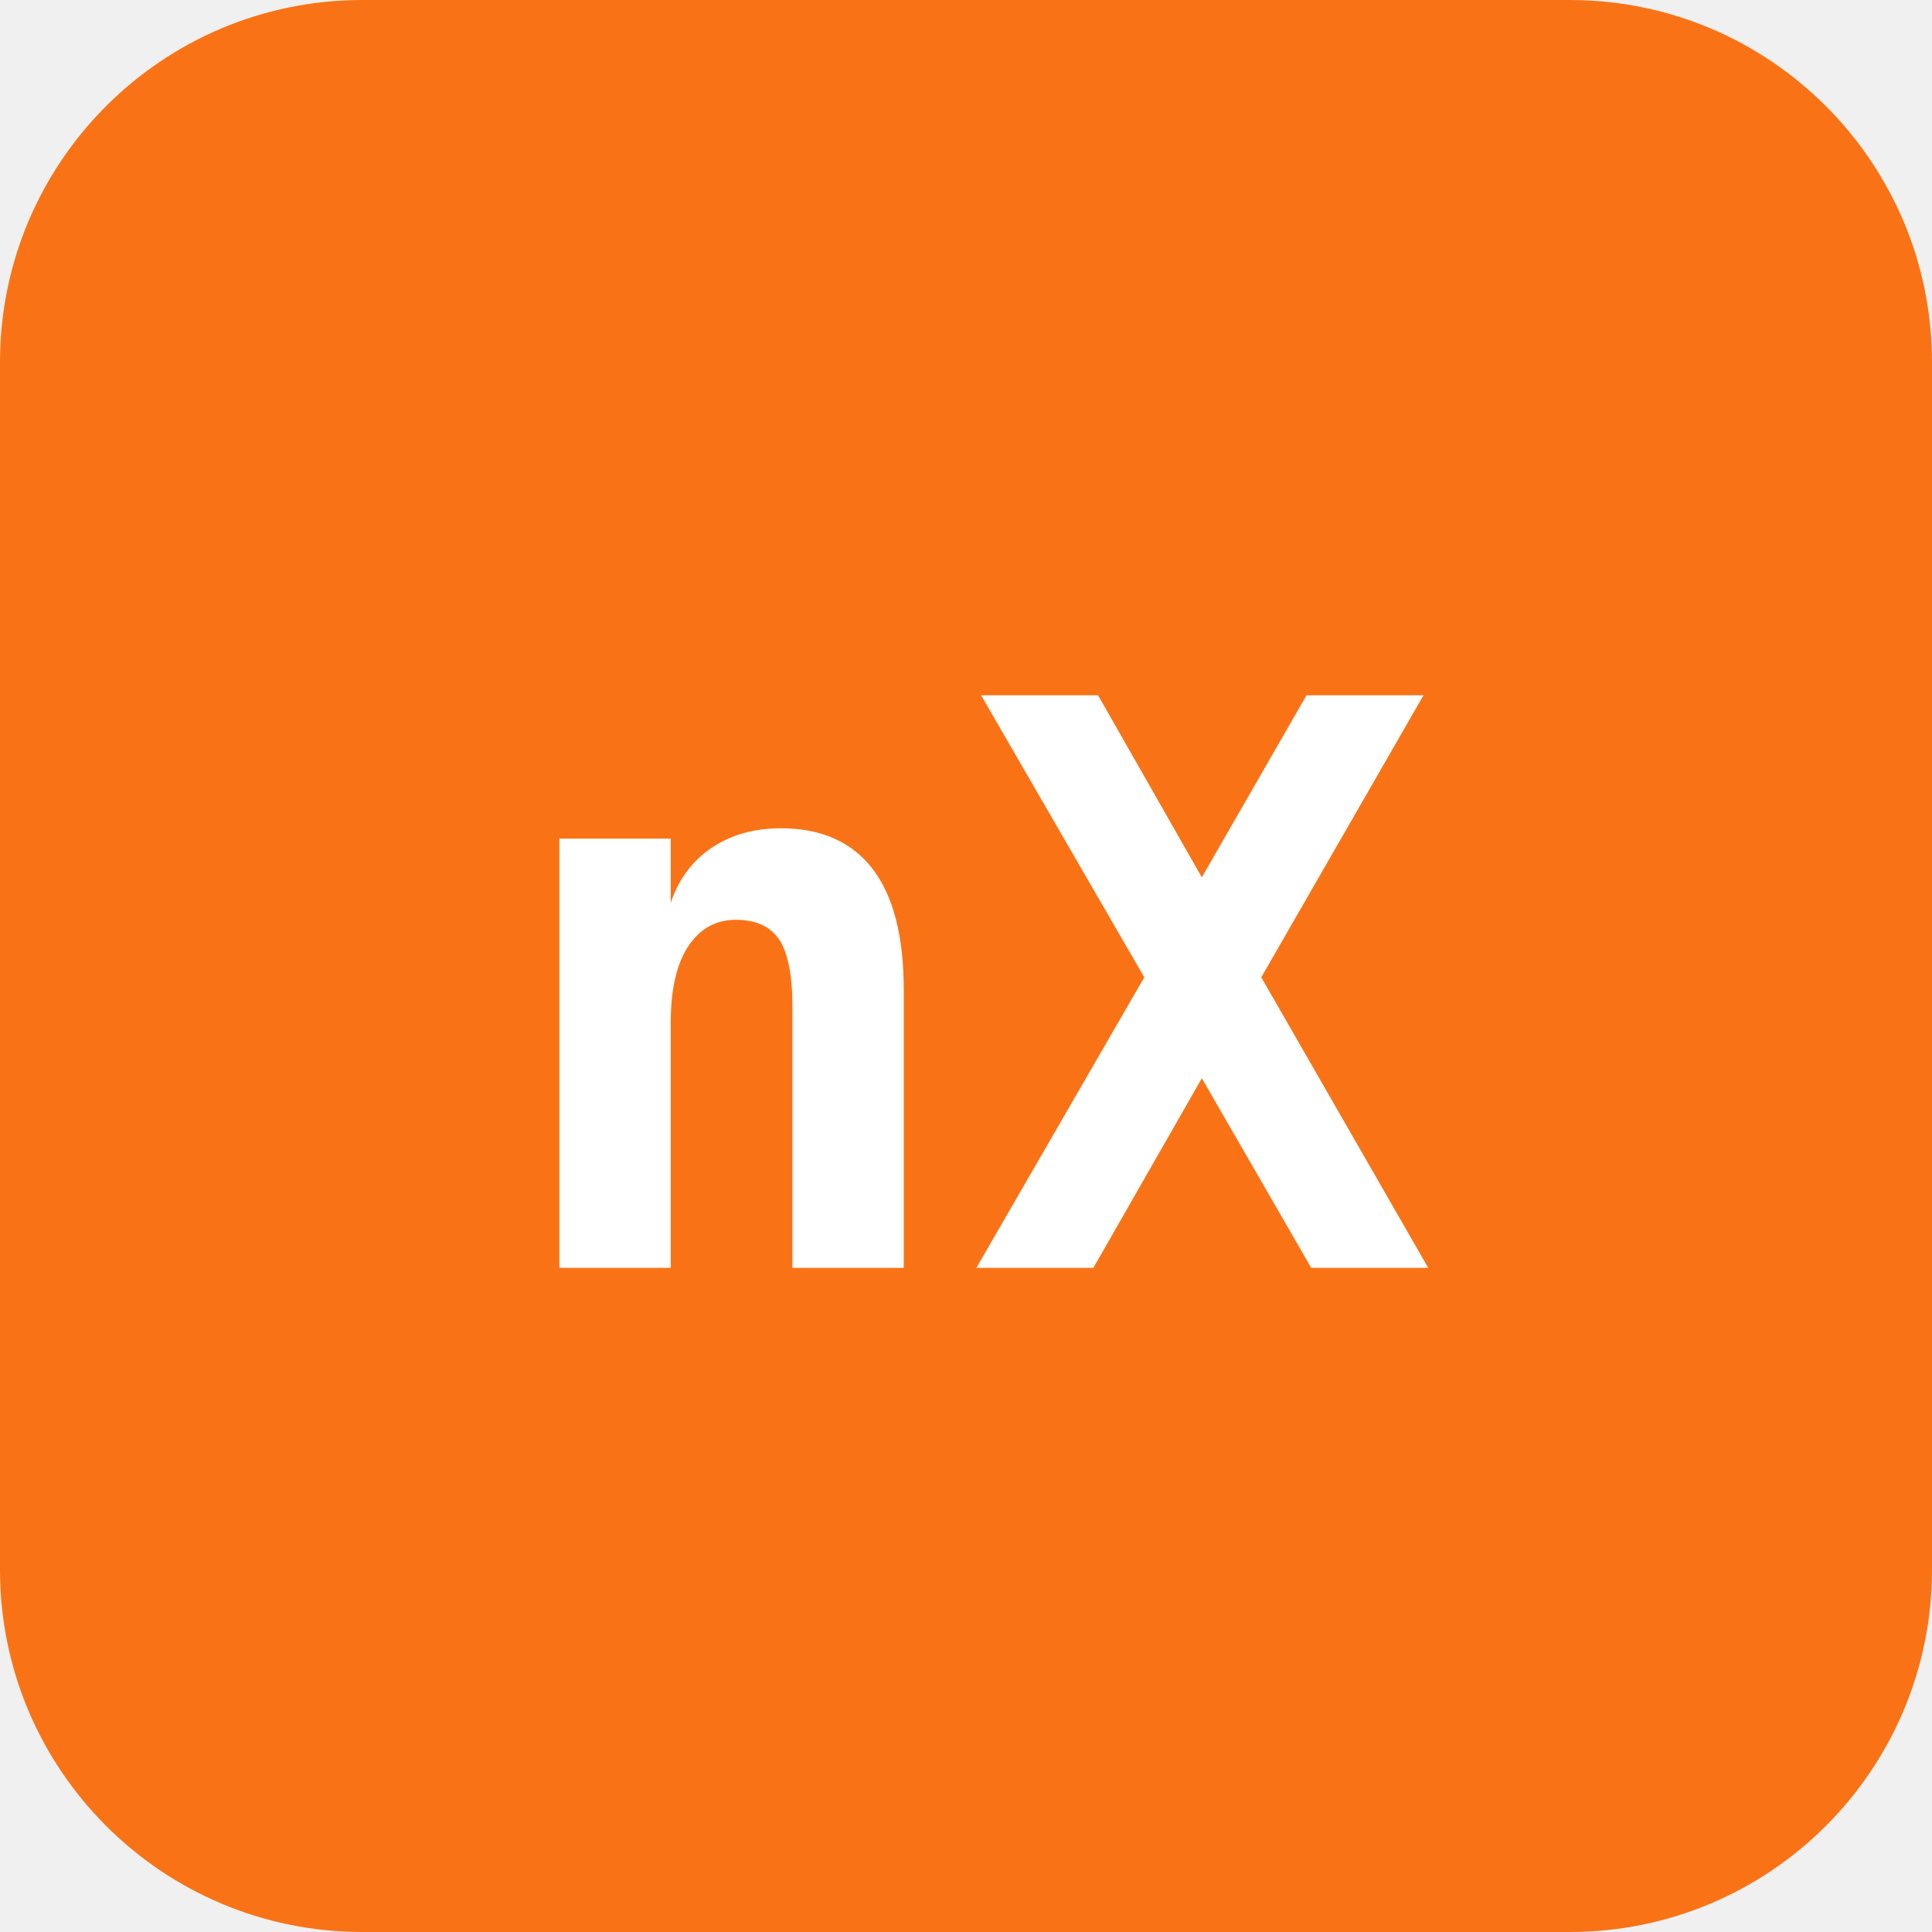
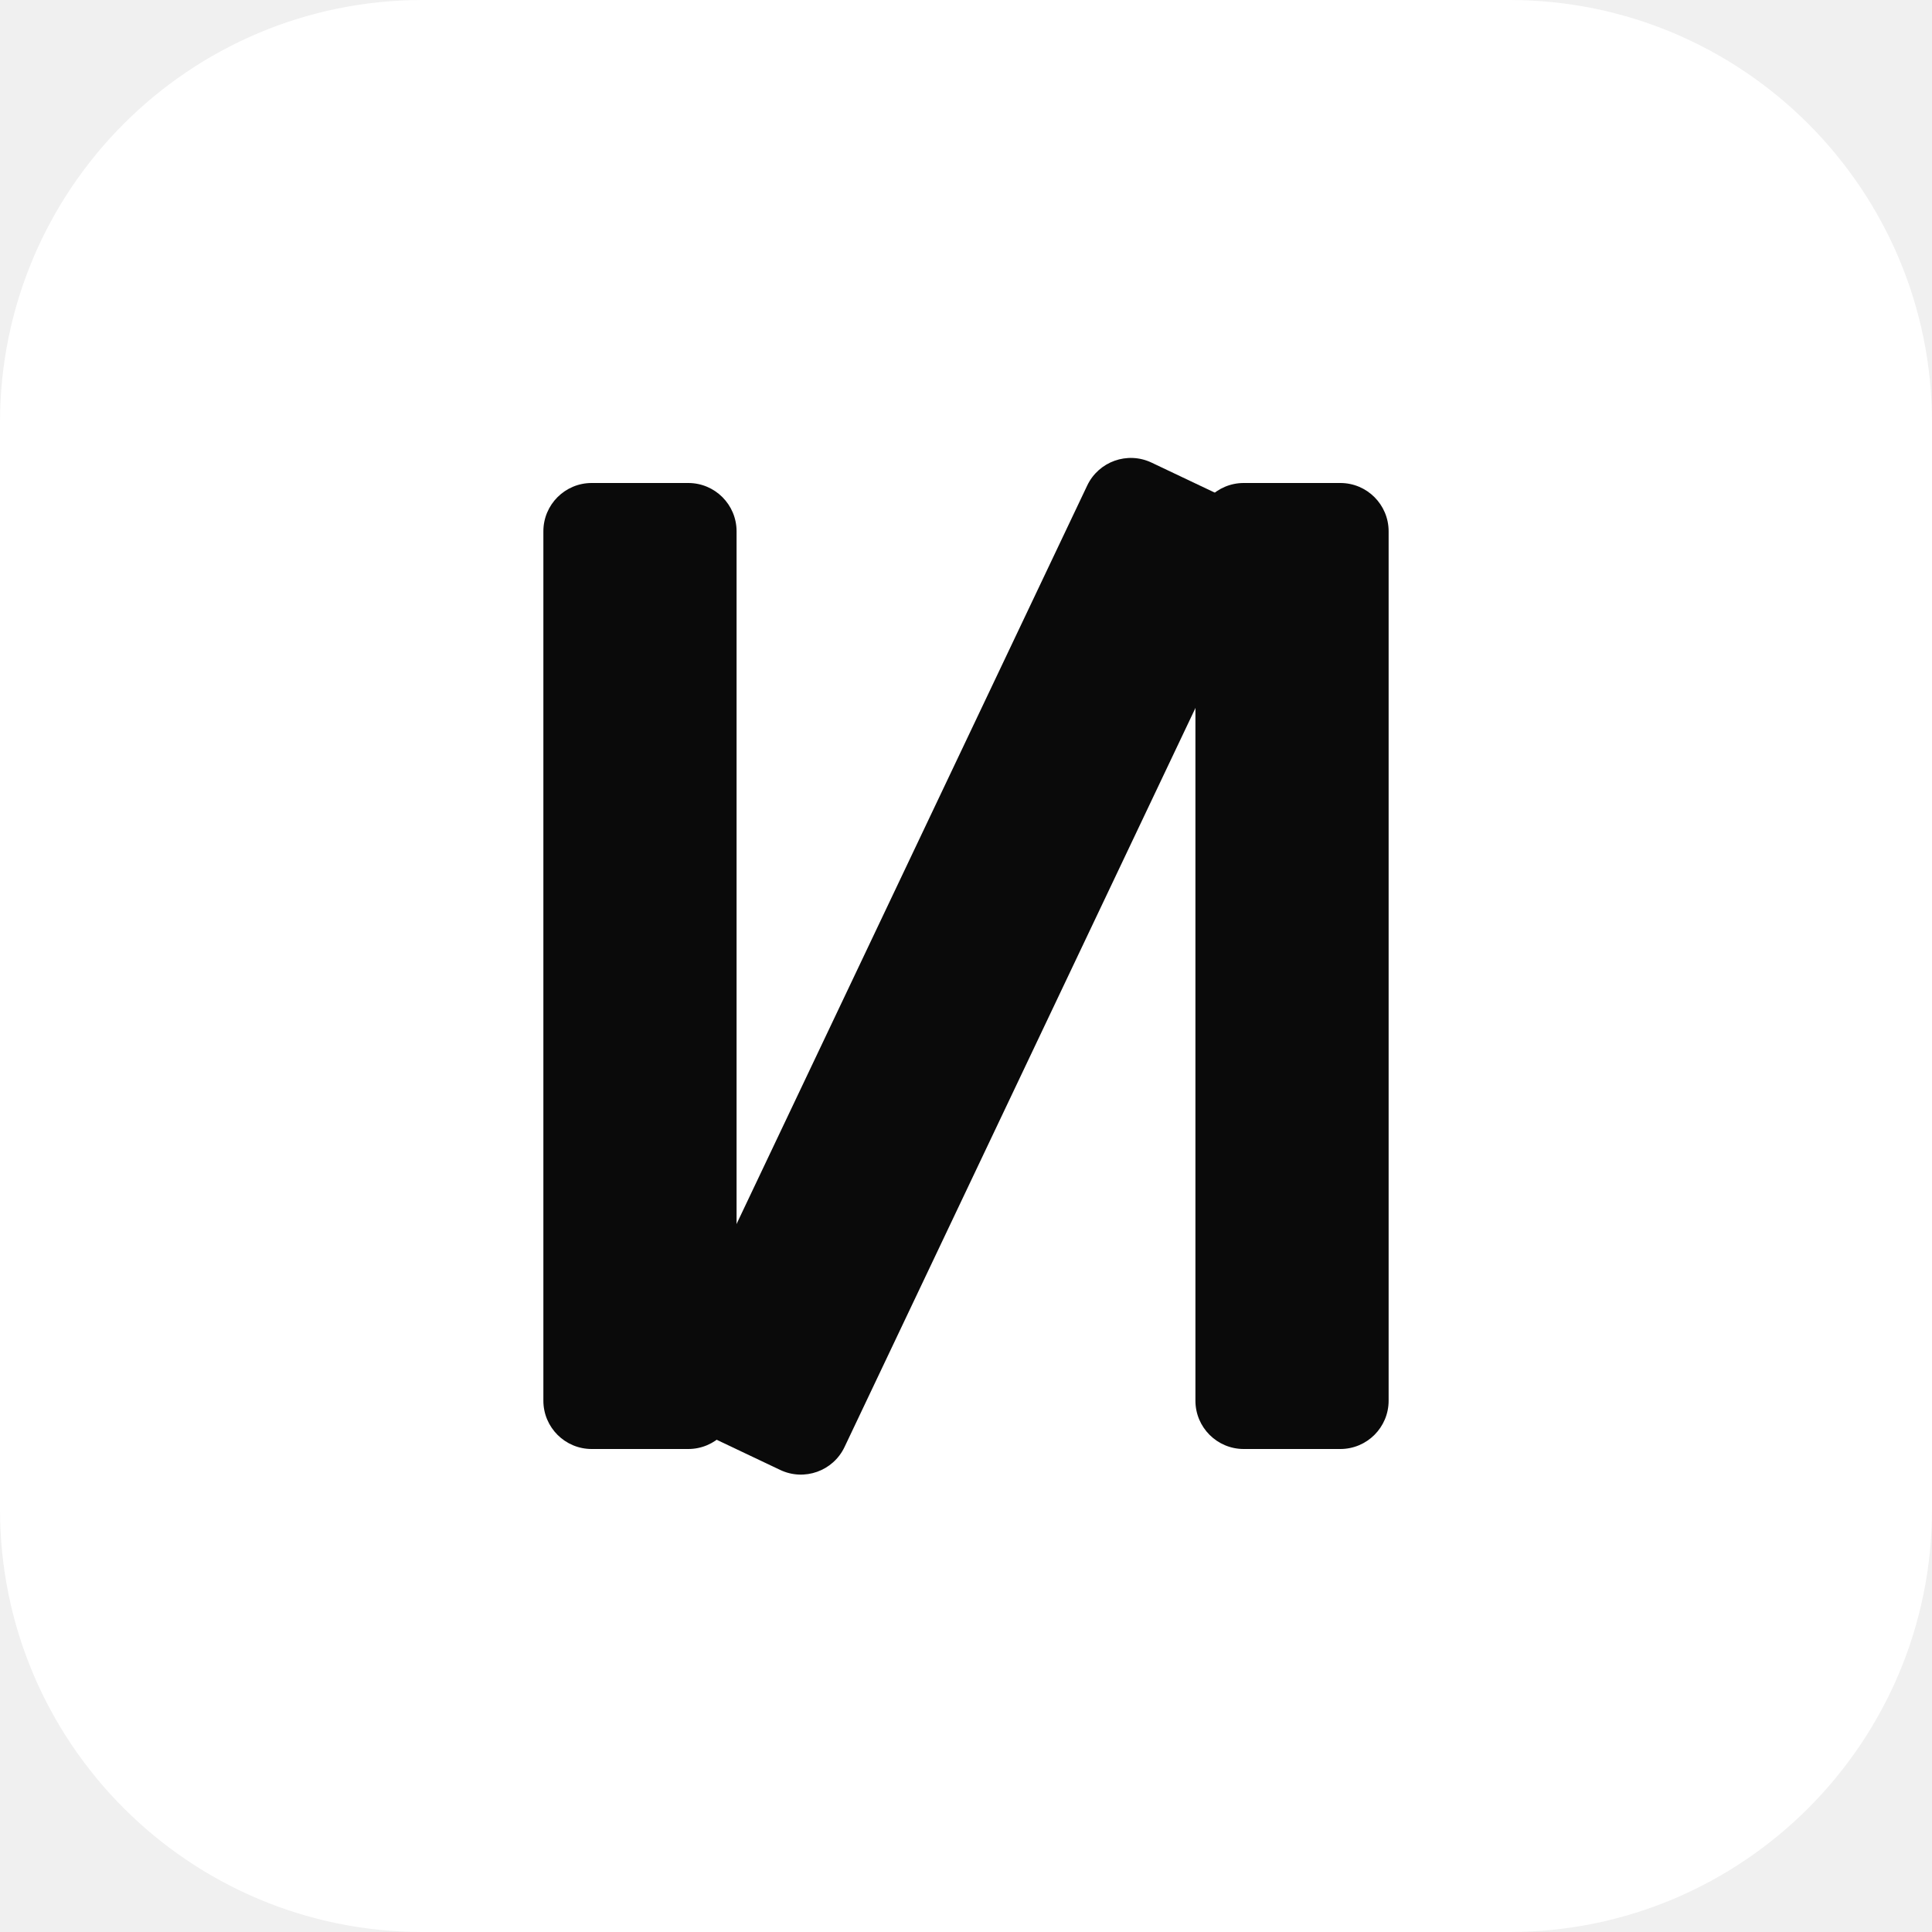
<svg xmlns="http://www.w3.org/2000/svg" viewBox="0 0 32 32" width="32" height="32">
-   <rect width="32" height="32" rx="6" fill="#f97316" />
-   <text x="16" y="21" font-family="monospace" font-size="13" font-weight="700" fill="white" text-anchor="middle">nX</text>
+   <rect width="32" height="32" rx="7" fill="#ffffff" />
+   <g transform="translate(4 4)">
+     <rect x="5" y="4" width="3.2" height="16" rx="0.8" fill="#0a0a0a" />
+     <rect x="15.8" y="4" width="3.2" height="16" rx="0.8" fill="#0a0a0a" />
+     <rect x="10.4" y="3.15" width="3.2" height="17.71" rx="0.8" fill="#0a0a0a" transform="rotate(25.4 12 12)" />
+   </g>
</svg>
